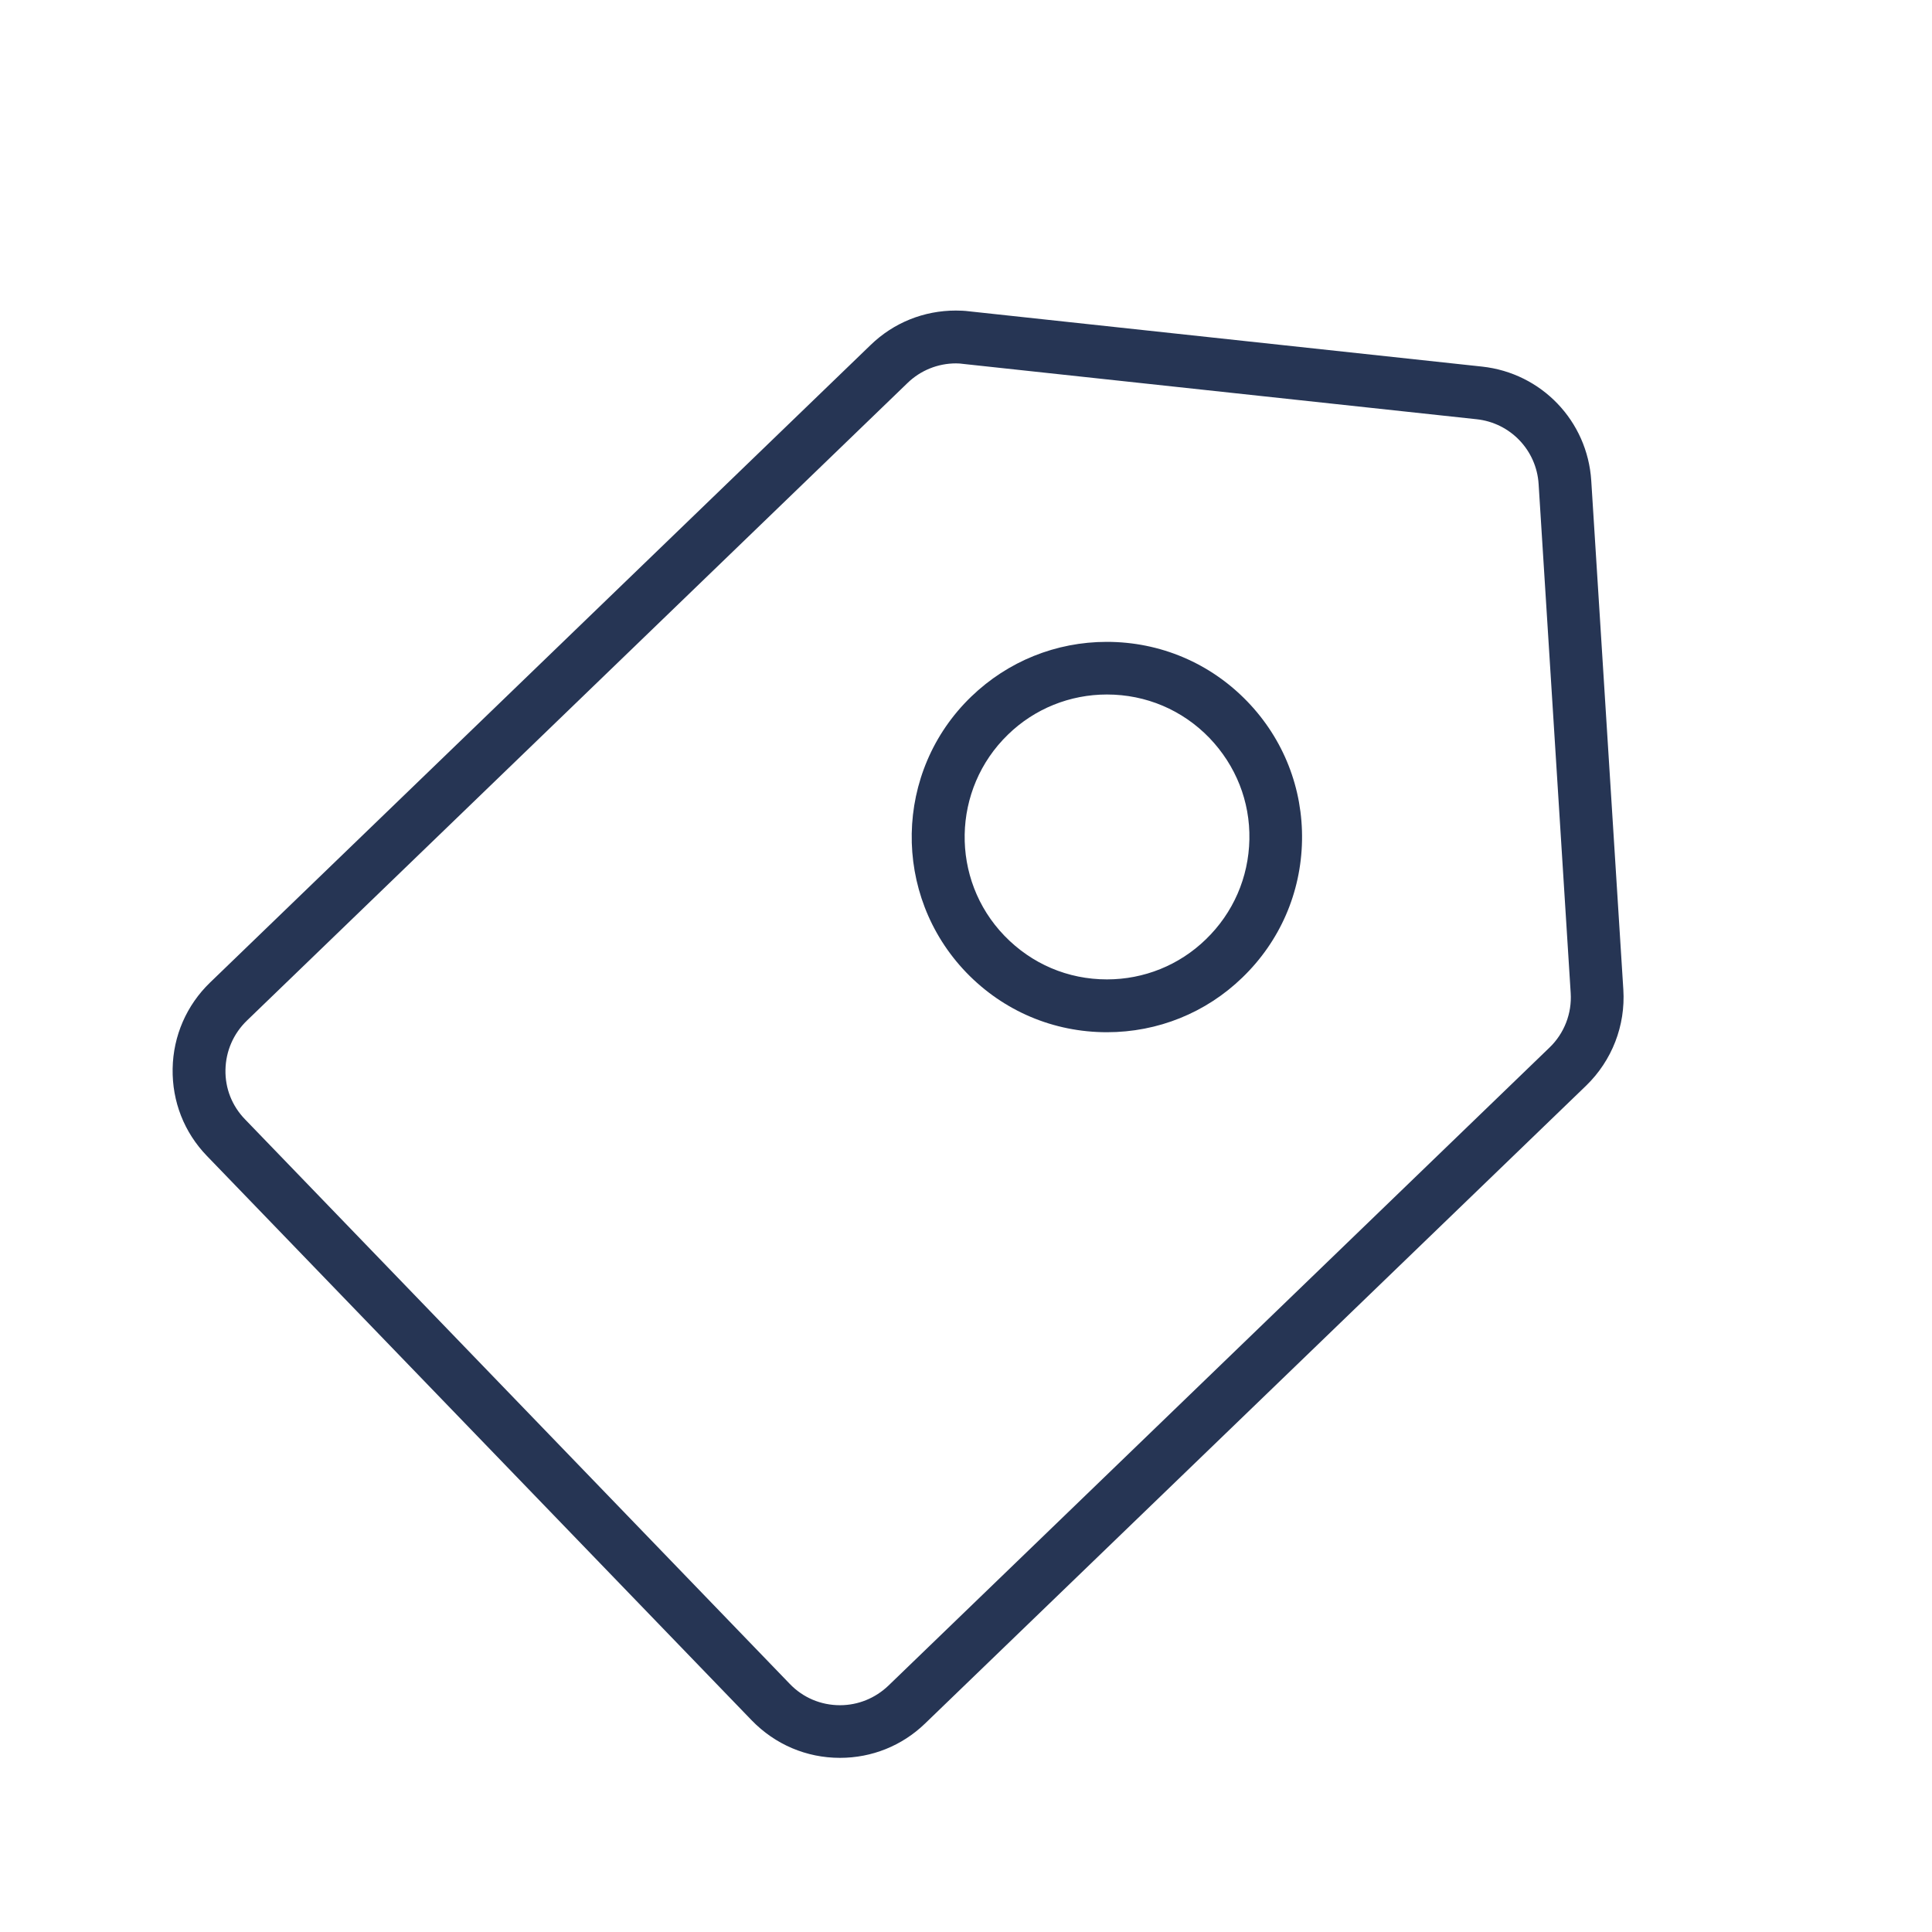
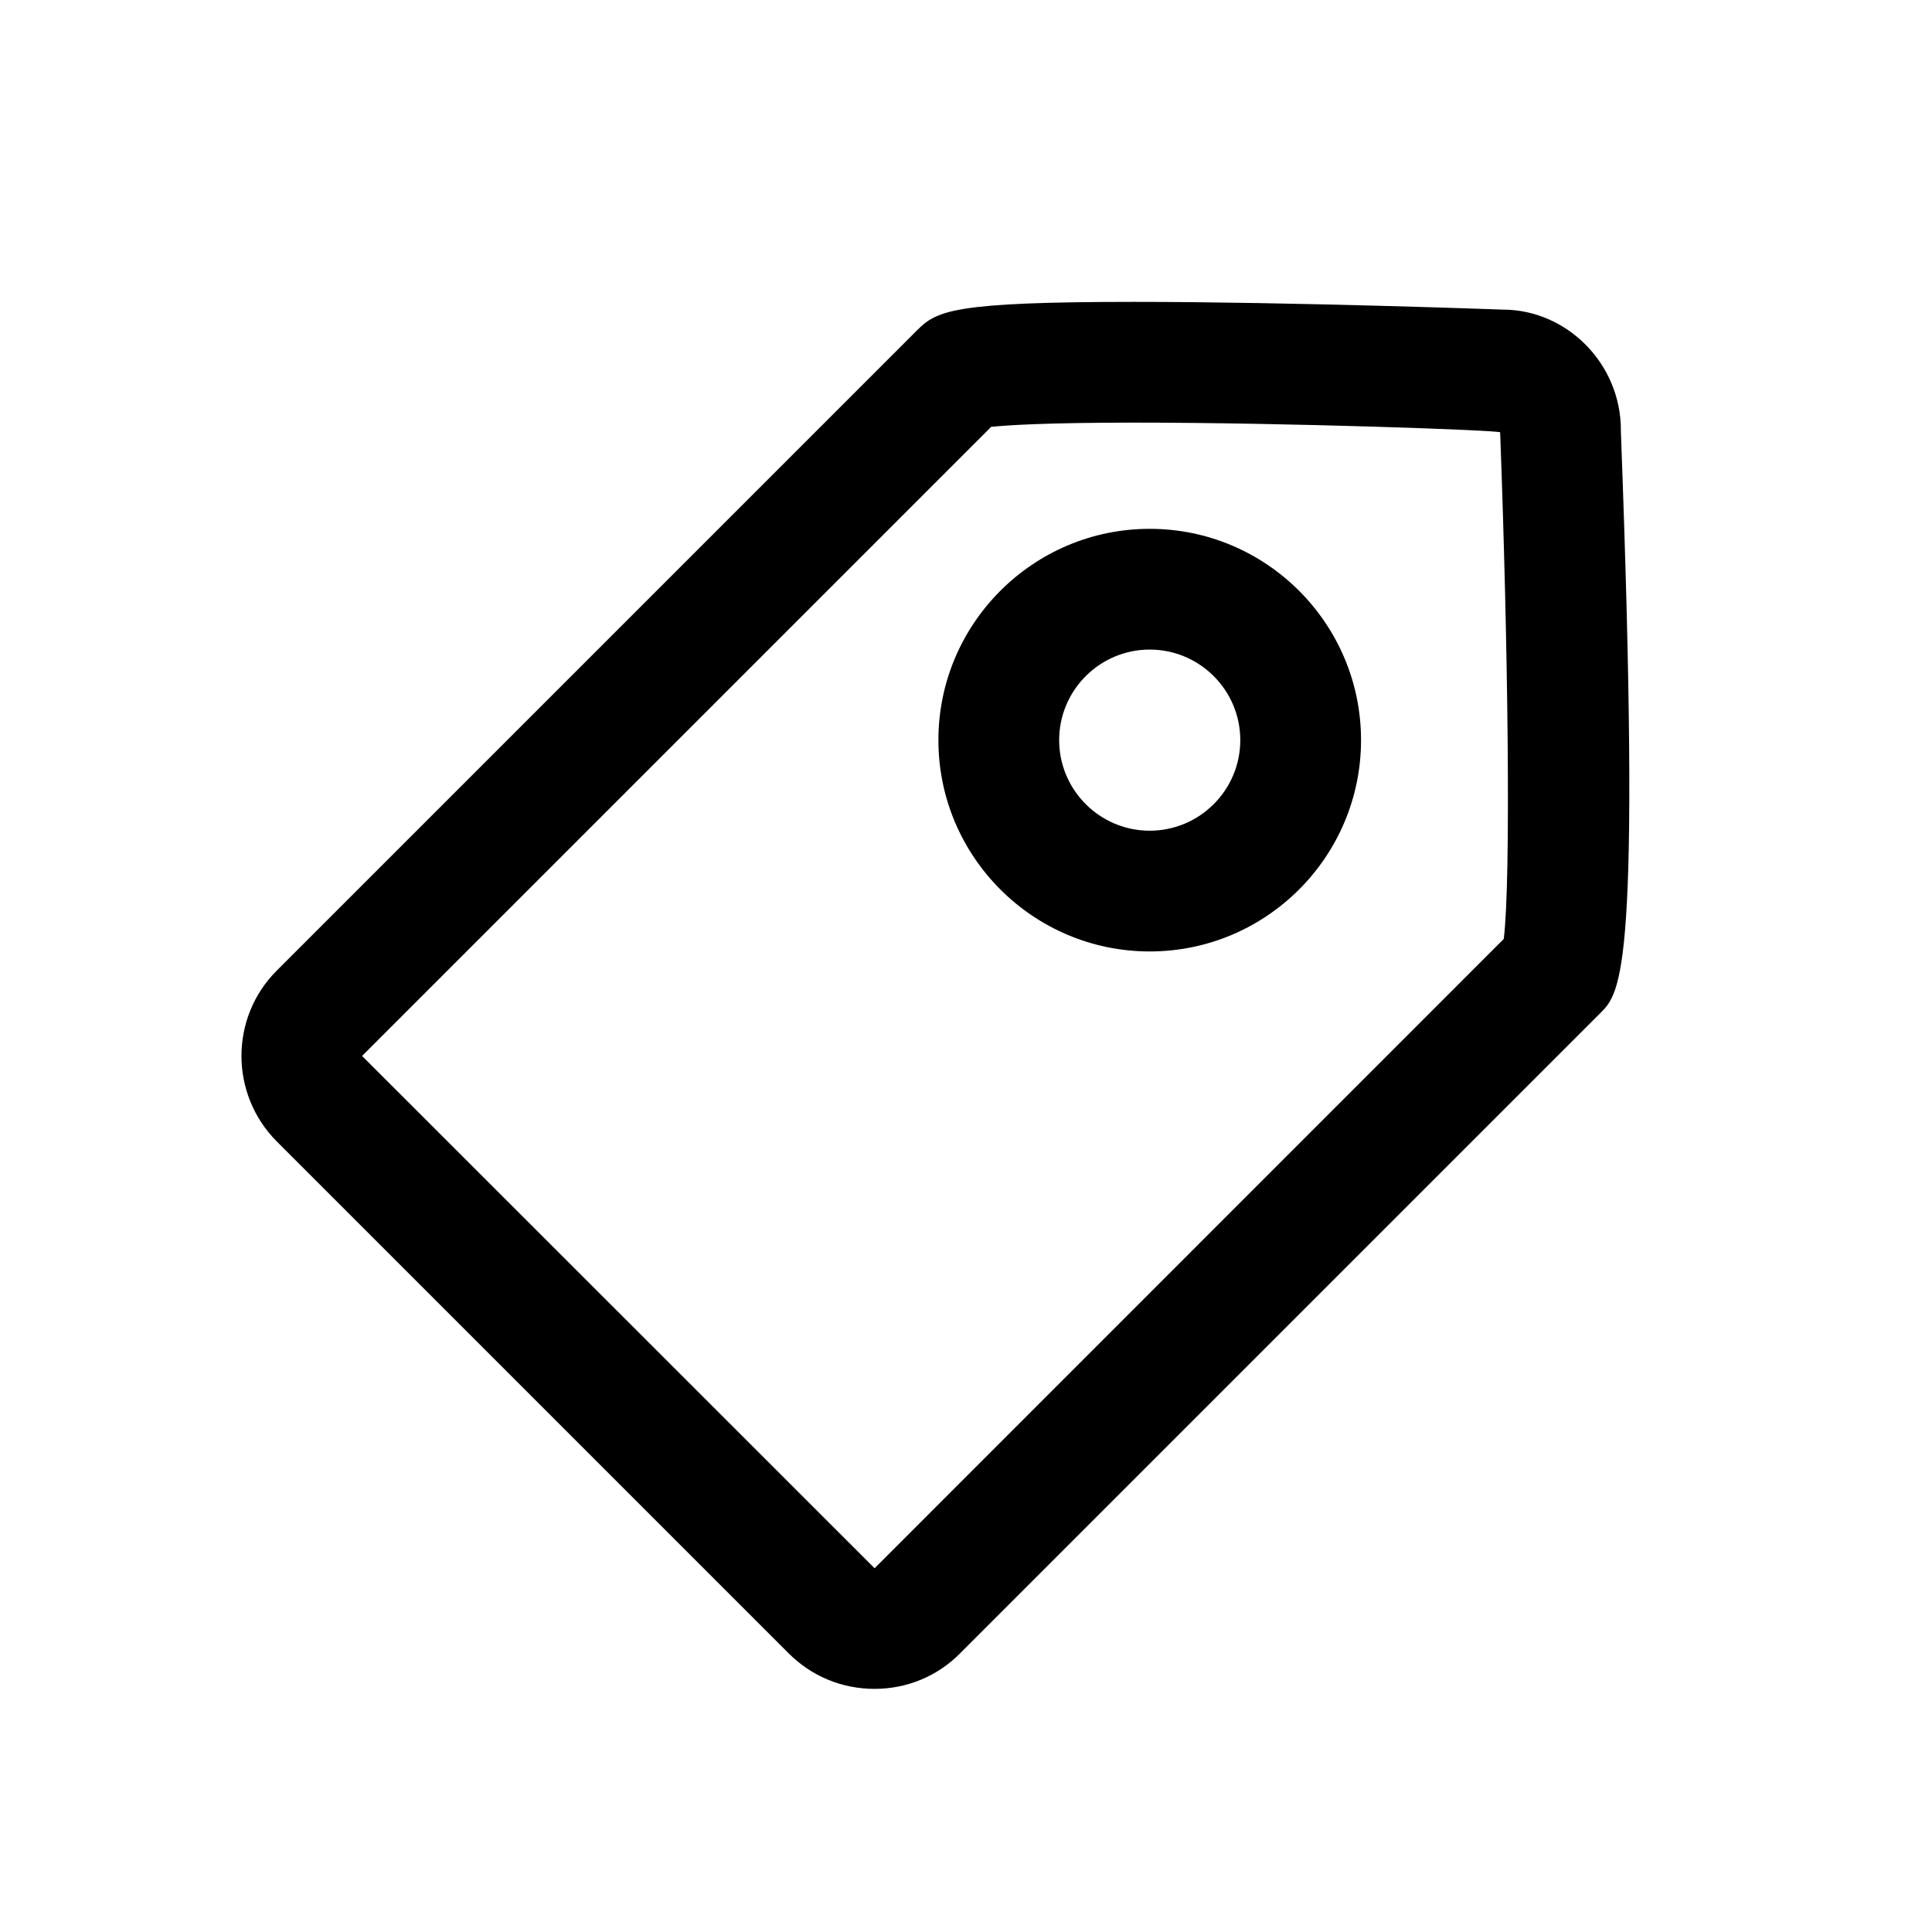
- <svg xmlns="http://www.w3.org/2000/svg" t="1587018690674" class="icon" viewBox="0 0 1024 1024" version="1.1" p-id="3807" width="200" height="200">
+ <svg xmlns="http://www.w3.org/2000/svg" t="1587026354684" class="icon" viewBox="0 0 1024 1024" version="1.1" p-id="2136" width="200" height="200">
  <defs>
    <style type="text/css" />
  </defs>
-   <path d="M445.2 931.7c-17.8 0-34.4-7.1-46.8-19.9L109.7 612.7c-12.1-12.5-18.5-28.9-18.2-46.3 0.3-17.4 7.4-33.6 19.8-45.6l350.2-338c12.2-11.8 28.2-18.2 45.1-18.2 2.3 0 4.7 0.1 7 0.4l271.9 29.3c31.5 3.4 55.9 28.8 57.9 60.5l17 269.7c1.2 19.1-6 37.6-19.7 50.9L490.3 913.5c-12.2 11.8-28.2 18.2-45.1 18.2z m61.5-739.1c-9.6 0-18.8 3.7-25.7 10.4L130.8 541c-7.1 6.9-11.1 16.1-11.3 26s3.5 19.2 10.4 26.3l288.7 299.2c7 7.3 16.5 11.3 26.6 11.3 9.6 0 18.7-3.7 25.7-10.4l350.4-338.2c7.8-7.5 11.9-18.1 11.2-28.9l-17-269.7c-1.1-18-15-32.5-32.9-34.4l-271.9-29.3c-1.3-0.2-2.7-0.3-4-0.3z" fill="#263554" p-id="3808" />
-   <path d="M586.7 547.1c-28.3 0-54.8-11.2-74.5-31.6-39.6-41.1-38.5-106.7 2.6-146.3 19.4-18.7 44.9-29 71.8-29 28.3 0 54.8 11.2 74.5 31.6 19.2 19.9 29.5 46.1 29 73.7s-11.7 53.4-31.6 72.6c-19.3 18.7-44.8 29-71.8 29z m0-179c-19.6 0-38.3 7.5-52.4 21.2-29.9 28.9-30.8 76.8-1.9 106.7 14.4 14.9 33.6 23.1 54.3 23.1 19.6 0 38.3-7.5 52.4-21.2 14.5-14 22.7-32.8 23.1-53 0.4-20.2-7.2-39.2-21.2-53.8-14.3-14.8-33.6-23-54.3-23z" fill="#263554" p-id="3809" />
+   <path d="M796.992 497.696l-333.376 333.44h-0.128L191.904 559.68l333.44-333.44C533.472 225.408 553.6 224 601.28 224c82.24 0 191.68 4 193.824 5.12 4.16 111.296 5.824 236.896 1.92 268.576m62.08-269.76c0-35.2-28.64-63.84-62.656-63.84h-0.064C795.296 164.064 684.704 160 601.28 160c-96.16 0-104.8 4.64-115.2 15.04L146.656 514.464c-24.96 24.96-24.896 65.6 0.16 90.656l271.232 271.232c12.16 12.128 28.256 18.784 45.44 18.784 17.152 0 33.184-6.624 45.184-18.624l339.424-339.424c11.2-11.2 21.76-21.76 10.976-309.152" p-id="2137" />
+   <path d="M609.376 440.288c-26.464 0-48-21.536-48-48s21.536-48 48-48 48 21.536 48 48-21.536 48-48 48m0-160c-61.76 0-112 50.24-112 112s50.24 112 112 112 112-50.24 112-112-50.24-112-112-112" p-id="2138" />
</svg>
